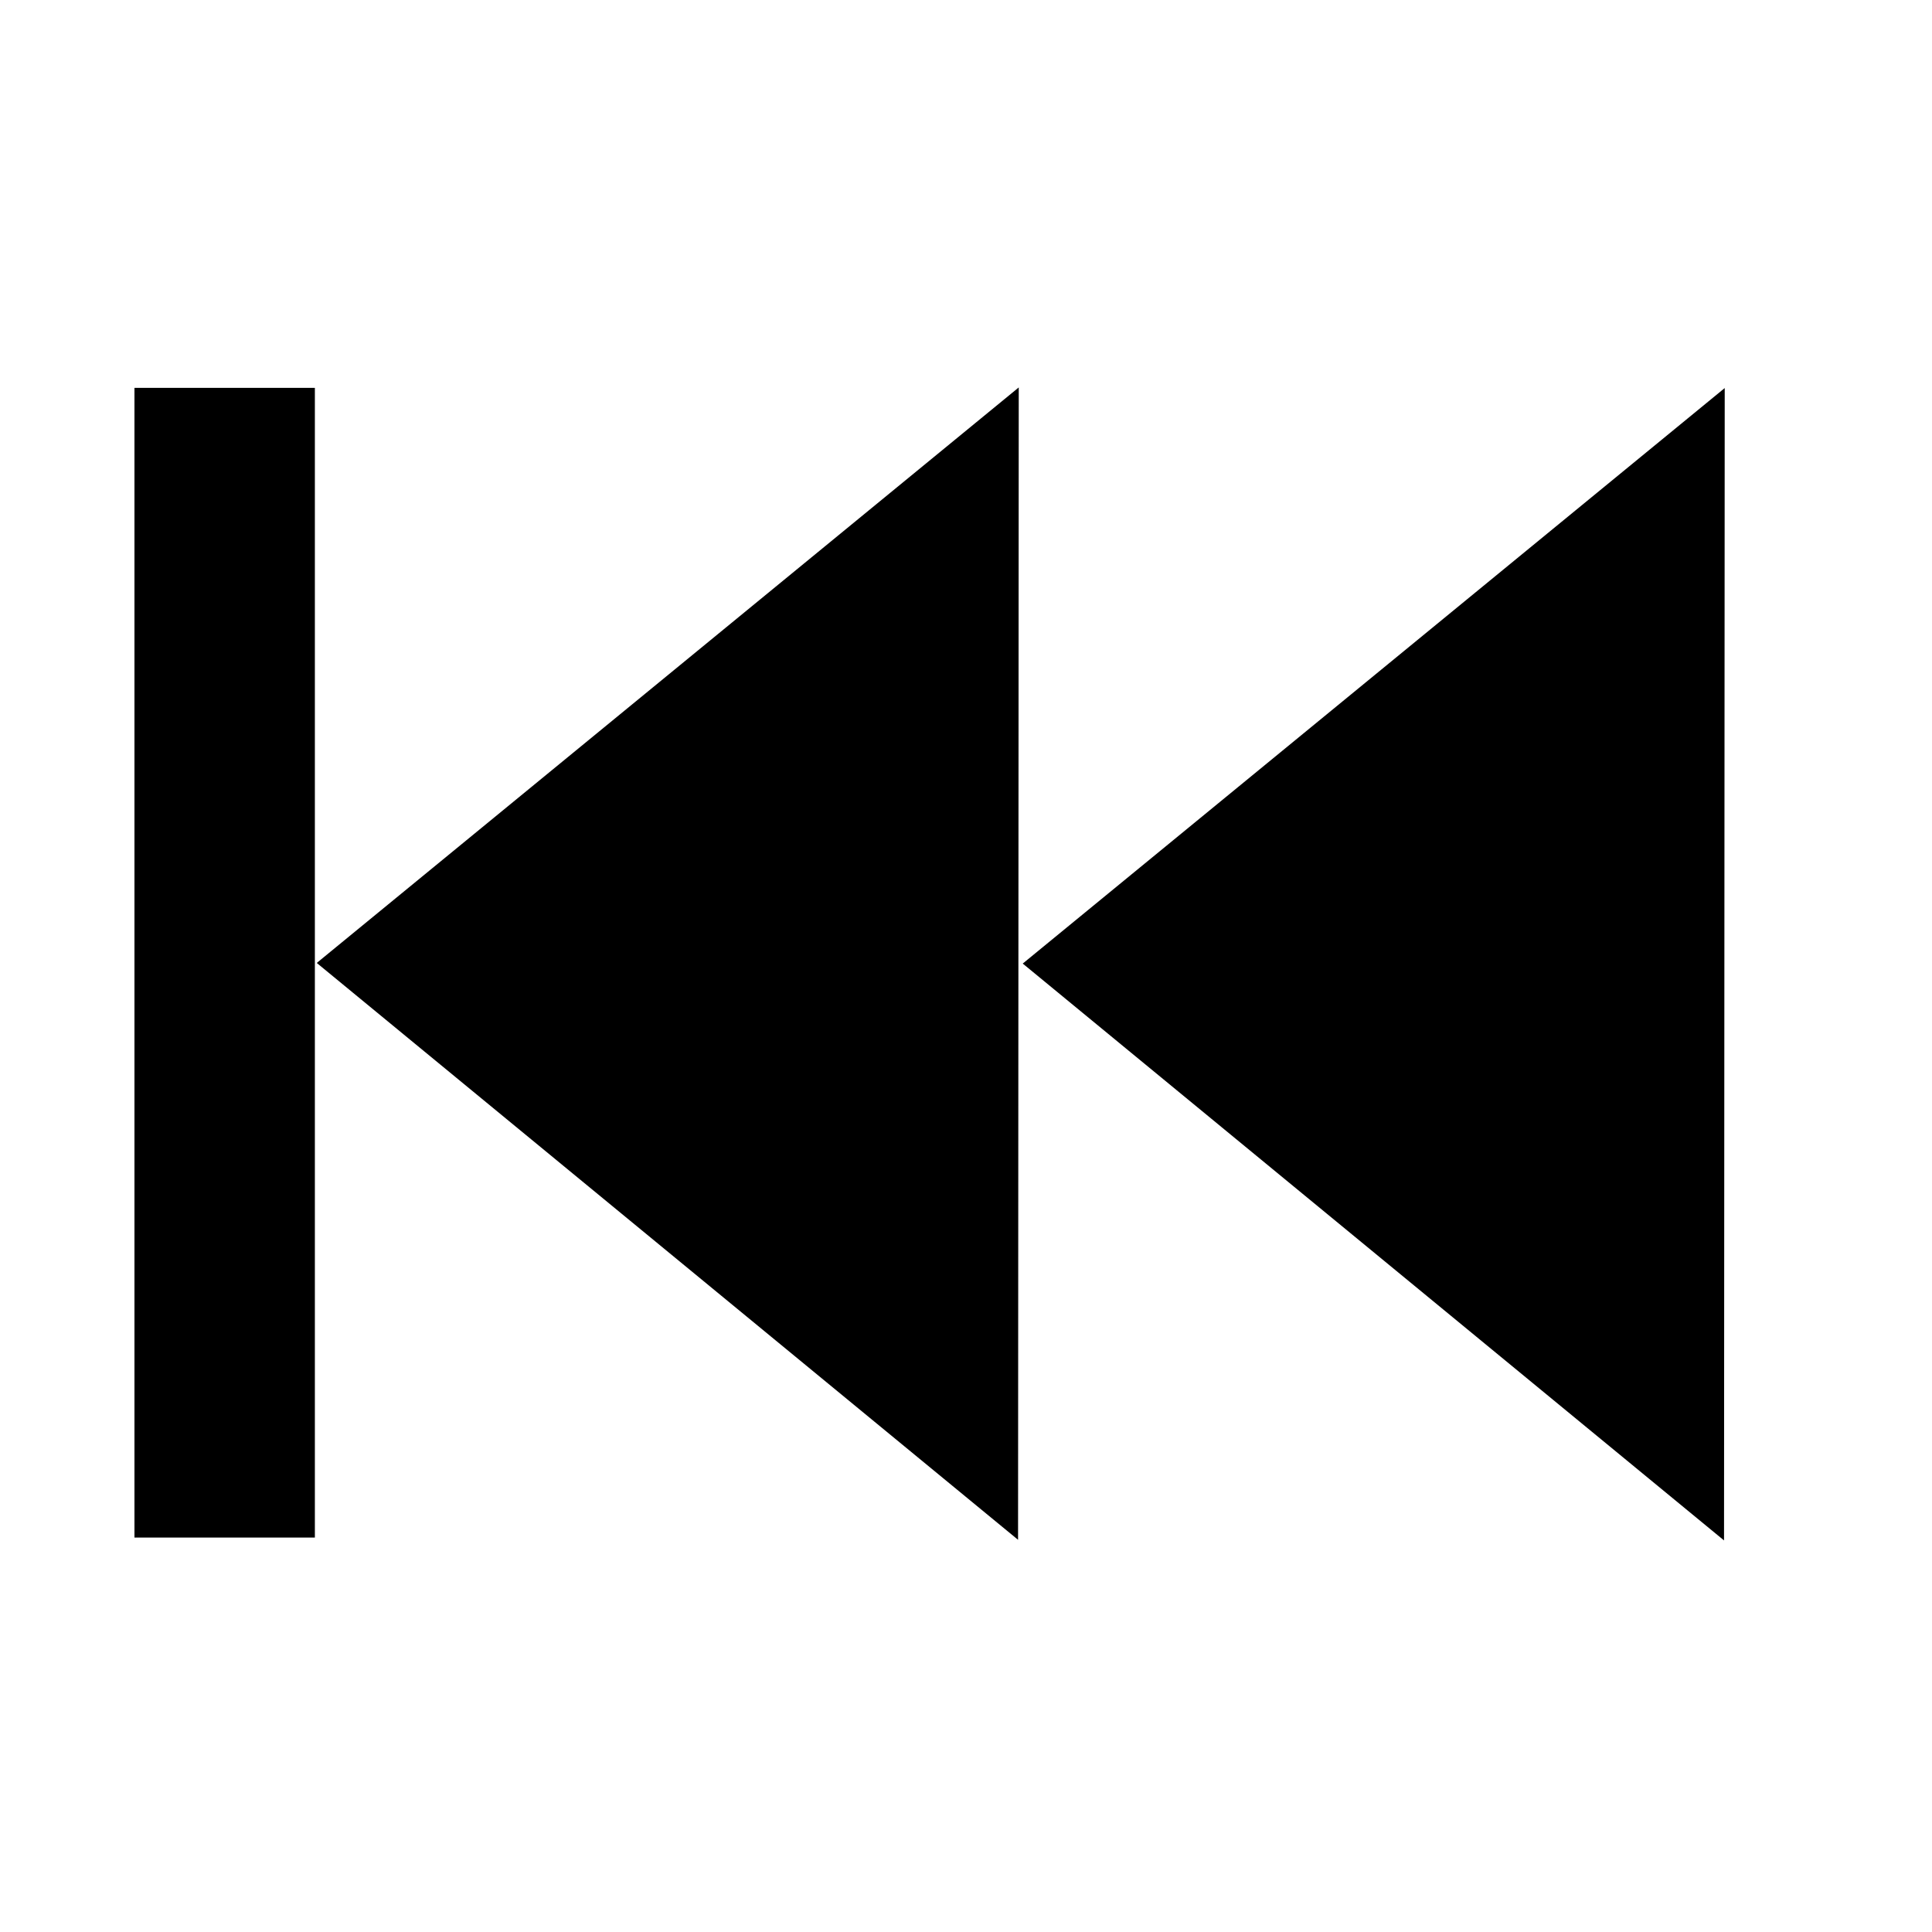
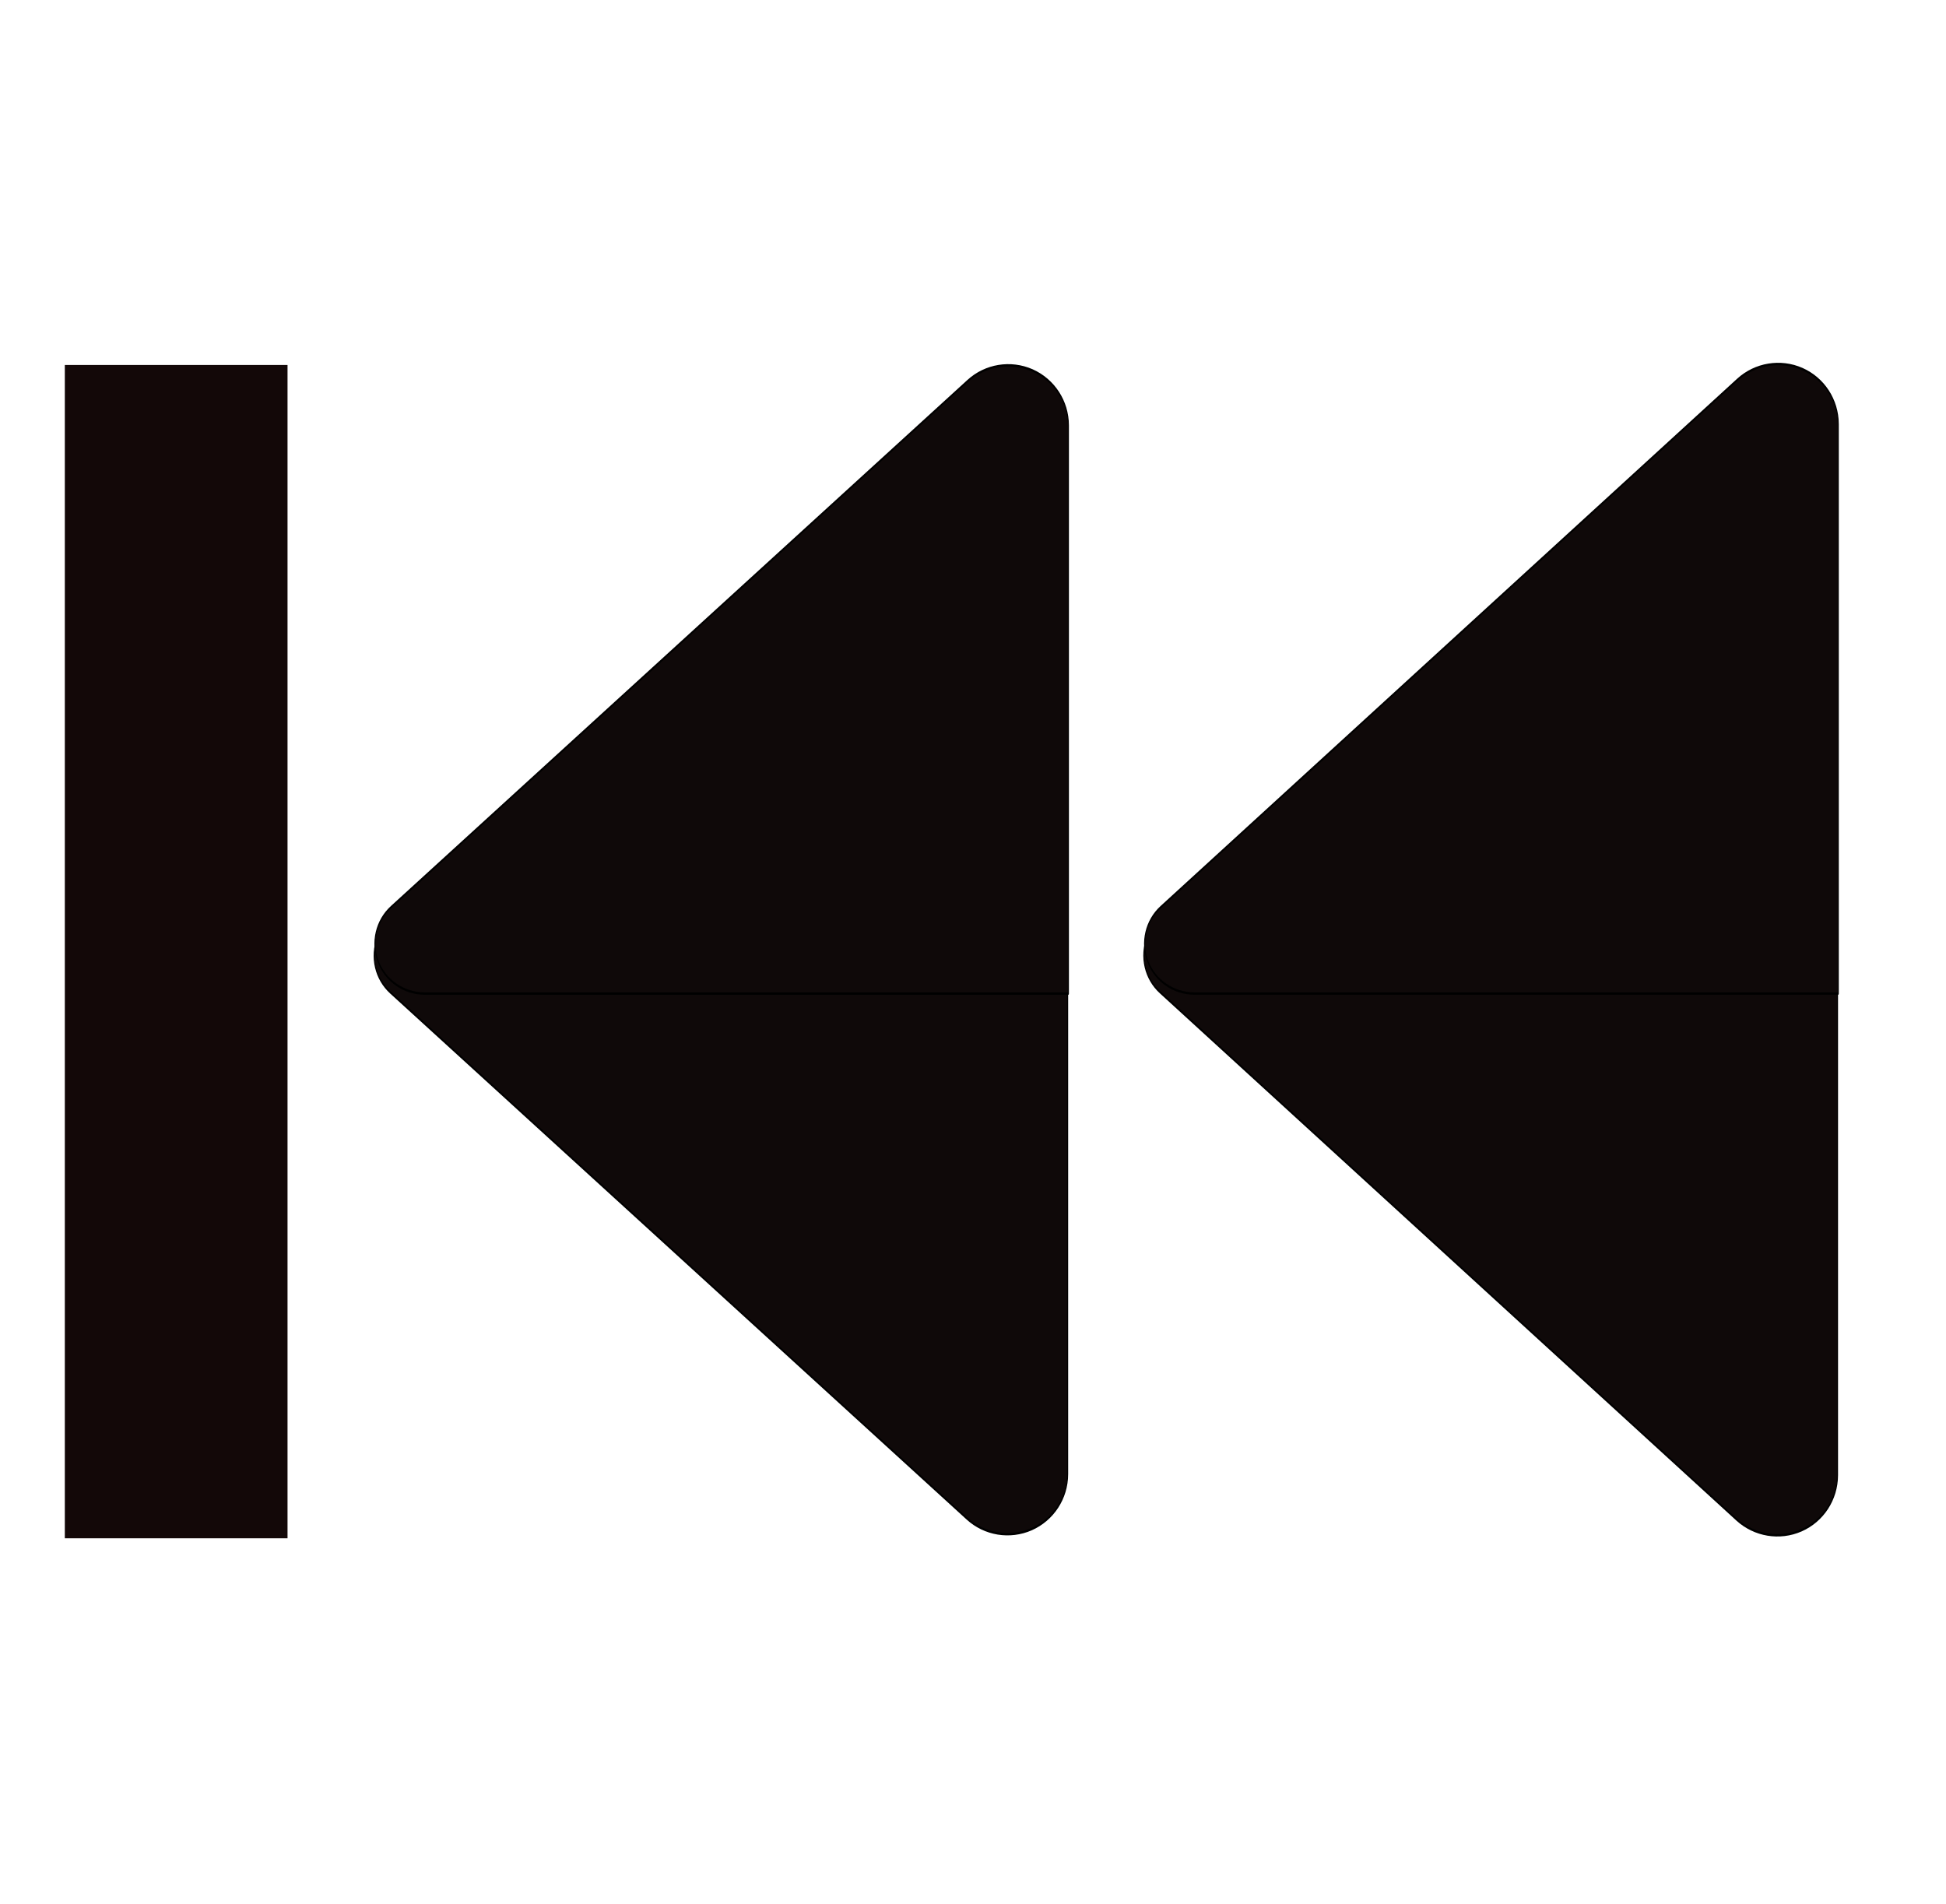
- <svg xmlns="http://www.w3.org/2000/svg" width="100%" height="100%" viewBox="0 0 84 84" version="1.1" xml:space="preserve" style="fill-rule:evenodd;clip-rule:evenodd;stroke-linejoin:round;stroke-miterlimit:2;">
-   <g transform="matrix(4.16667,0,0,4.16667,0,0)">
-     <g transform="matrix(0.000782195,-1.30831,1.08098,0.000944656,-2.68698,21.6005)">
-       <path d="M8.834,5.537L13.429,12.31L4.238,12.31L8.834,5.537Z" />
+ <svg xmlns="http://www.w3.org/2000/svg" width="100%" height="100%" viewBox="0 0 320 313" version="1.1" xml:space="preserve" style="fill-rule:evenodd;clip-rule:evenodd;stroke-linejoin:round;stroke-miterlimit:1.5;">
+   <g transform="matrix(3.125,0,0,3.125,0,0)">
+     <g transform="matrix(-1,0,0,-0.891737,110.361,94.3047)">
+       <g transform="matrix(2.68601,0,0,7.00413,8.28697,-17.6294)">
+         <path d="M2.004,5.189C2.004,4.988 2.28,4.805 2.708,4.724C3.136,4.643 3.635,4.679 3.98,4.814C6.921,5.971 12.409,8.129 15.277,9.257C15.574,9.374 15.673,9.557 15.528,9.718C15.382,9.879 15.021,9.985 14.619,9.985L2.004,9.985L2.004,5.189Z" style="fill:rgb(15,9,9);stroke:black;stroke-width:0.02px;" />
+       </g>
+       <g transform="matrix(2.68601,0,0,-7.00413,8.24704,117.063)">
+         <path d="M2.004,5.189C2.004,4.988 2.28,4.805 2.708,4.724C3.136,4.643 3.635,4.679 3.98,4.814C6.921,5.971 12.409,8.129 15.277,9.257C15.574,9.374 15.673,9.557 15.528,9.718C15.382,9.879 15.021,9.985 14.619,9.985L2.004,9.985L2.004,5.189Z" style="fill:rgb(15,9,9);stroke:black;stroke-width:0.02px;" />
+       </g>
    </g>
-     <g transform="matrix(0.000782195,-1.30831,1.08098,0.000944656,4.6797,21.607)">
-       <path d="M8.834,5.537L13.429,12.31L4.238,12.31L8.834,5.537Z" />
+     <g transform="matrix(-1,0,0,-0.889828,69.8497,94.2156)">
+       <g transform="matrix(2.68601,0,0,7.00413,8.28697,-17.6294)">
+         <path d="M2.004,5.189C2.004,4.988 2.28,4.806 2.707,4.724C3.135,4.643 3.634,4.678 3.979,4.814C6.918,5.97 12.403,8.127 15.272,9.255C15.569,9.372 15.669,9.555 15.524,9.717C15.379,9.879 15.018,9.985 14.615,9.985C10.314,9.985 2.004,9.985 2.004,9.985L2.004,5.189Z" style="fill:rgb(15,9,9);stroke:black;stroke-width:0.02px;" />
+       </g>
+       <g transform="matrix(2.68601,0,0,-7.00413,8.24704,117.063)">
+         <path d="M2.004,5.189C2.004,4.988 2.28,4.806 2.707,4.724C3.135,4.643 3.634,4.678 3.979,4.814C6.918,5.97 12.403,8.127 15.272,9.255C15.569,9.372 15.669,9.555 15.524,9.717C15.379,9.879 15.018,9.985 14.615,9.985C10.314,9.985 2.004,9.985 2.004,9.985L2.004,5.189Z" style="fill:rgb(15,9,9);stroke:black;stroke-width:0.02px;" />
+       </g>
    </g>
-     <g transform="matrix(0.82713,0,0,0.684478,1.32614,3.33541)">
-       <rect x="0.093" y="1.04" width="2.276" height="17.527" />
+     <g transform="matrix(-2.1436,0,0,-1.8336,189.199,142.007)">
+       <rect x="81.204" y="33.302" width="5.467" height="33.671" style="fill:rgb(19,8,8);" />
    </g>
  </g>
</svg>
